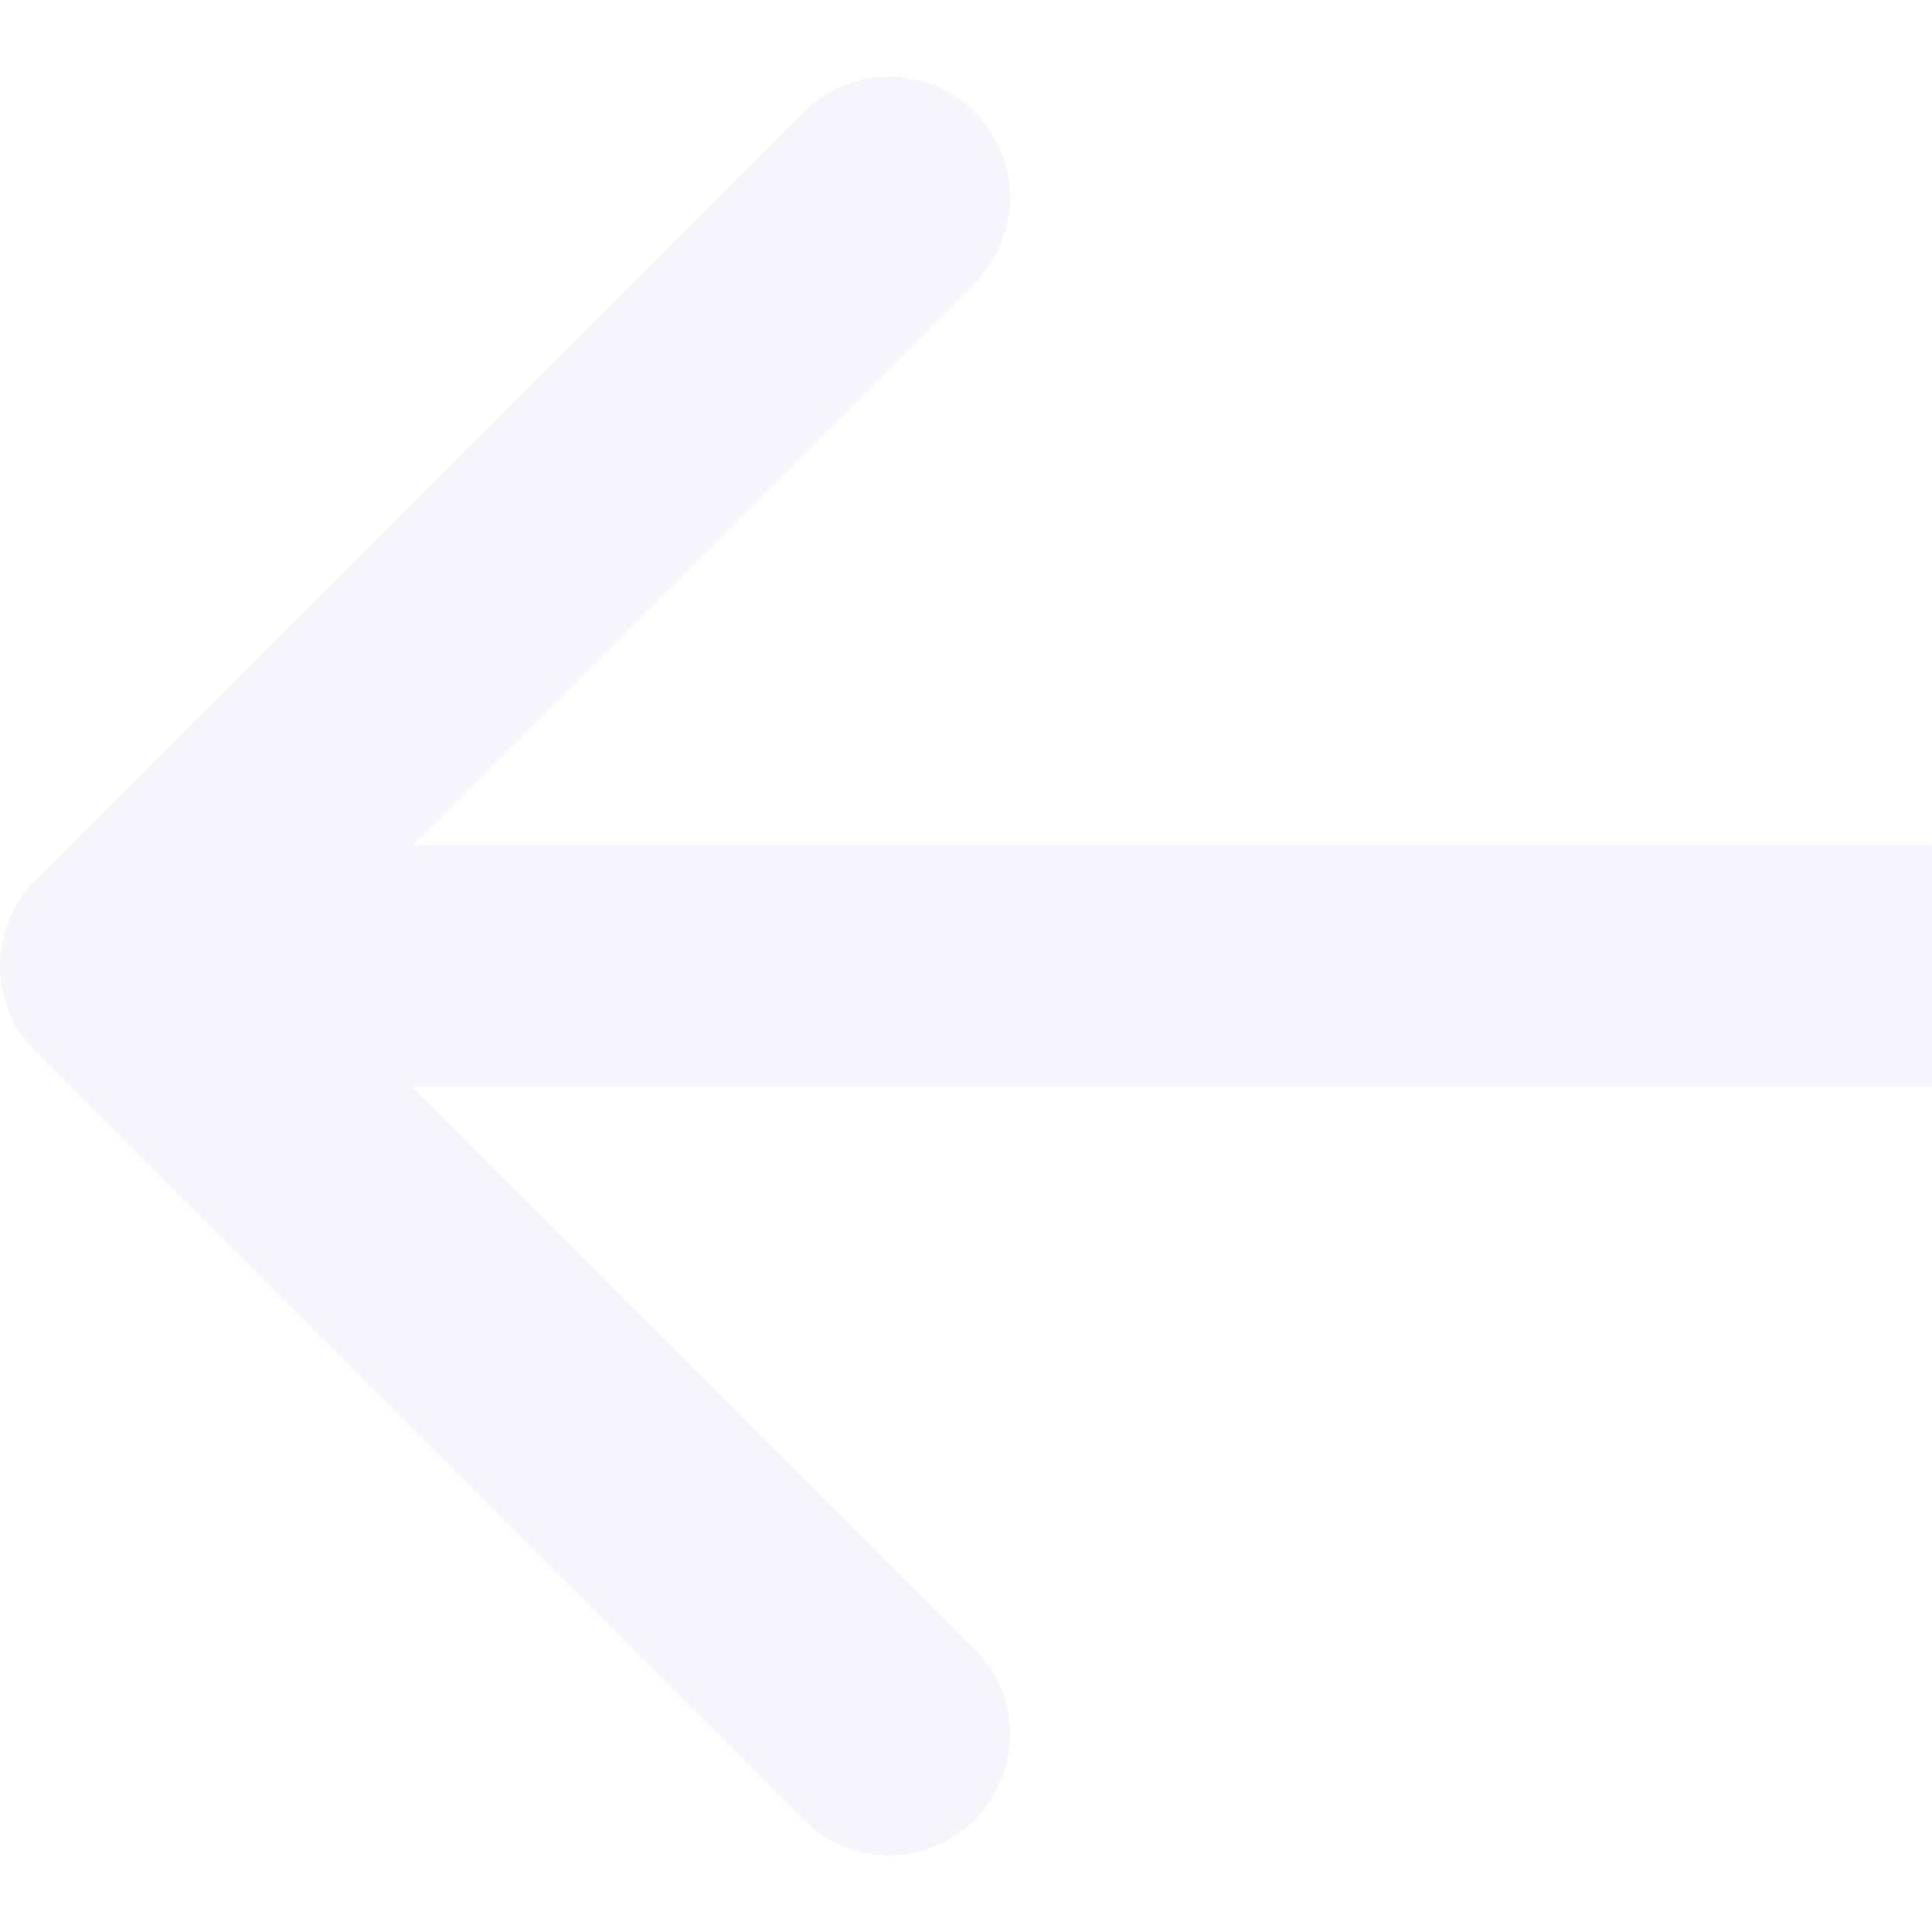
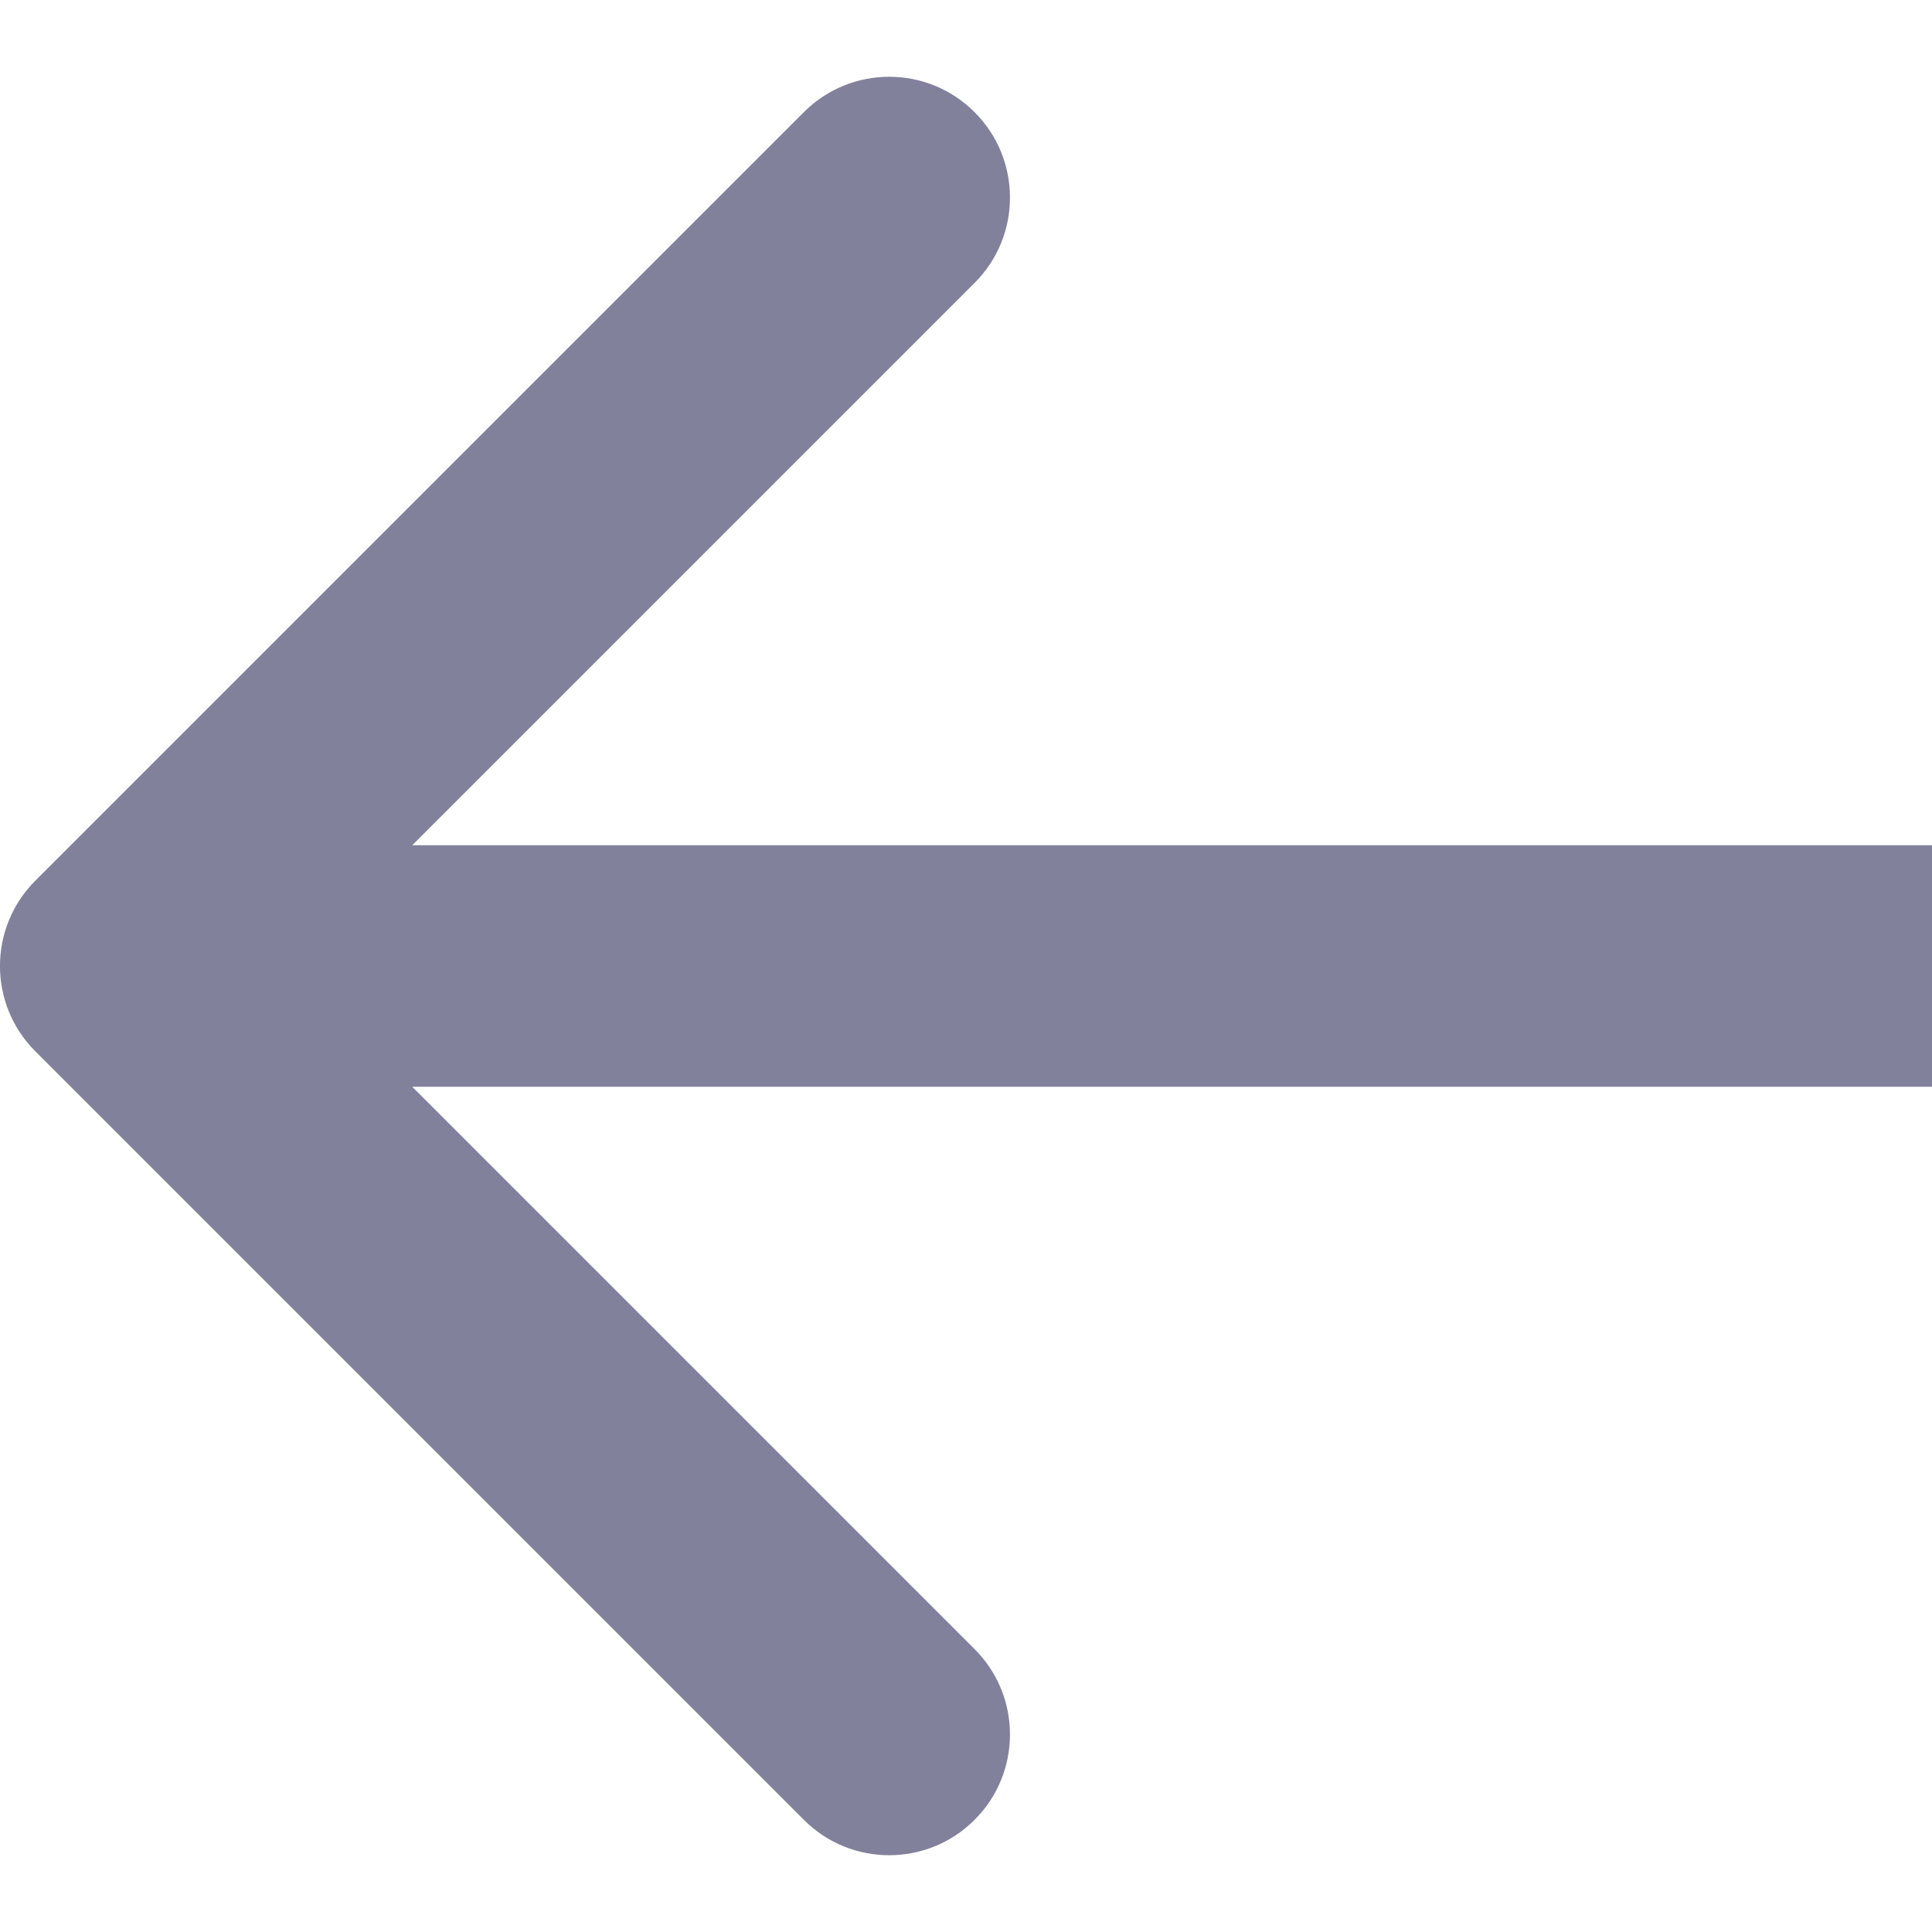
<svg xmlns="http://www.w3.org/2000/svg" width="16" height="16" viewBox="0 0 16 16" fill="none">
-   <path d="M0.293 7.293C-0.098 7.683 -0.098 8.317 0.293 8.707L6.657 15.071C7.047 15.462 7.681 15.462 8.071 15.071C8.462 14.681 8.462 14.047 8.071 13.657L2.414 8L8.071 2.343C8.462 1.953 8.462 1.319 8.071 0.929C7.681 0.538 7.047 0.538 6.657 0.929L0.293 7.293ZM16 7L1 7L1 9L16 9L16 7Z" fill="#F5F5FB" />
+   <path d="M0.293 7.293C-0.098 7.683 -0.098 8.317 0.293 8.707L6.657 15.071C7.047 15.462 7.681 15.462 8.071 15.071C8.462 14.681 8.462 14.047 8.071 13.657L2.414 8L8.071 2.343C8.462 1.953 8.462 1.319 8.071 0.929C7.681 0.538 7.047 0.538 6.657 0.929L0.293 7.293ZM16 7L1 7L1 9L16 9L16 7Z" fill="#82819C" />
</svg>
